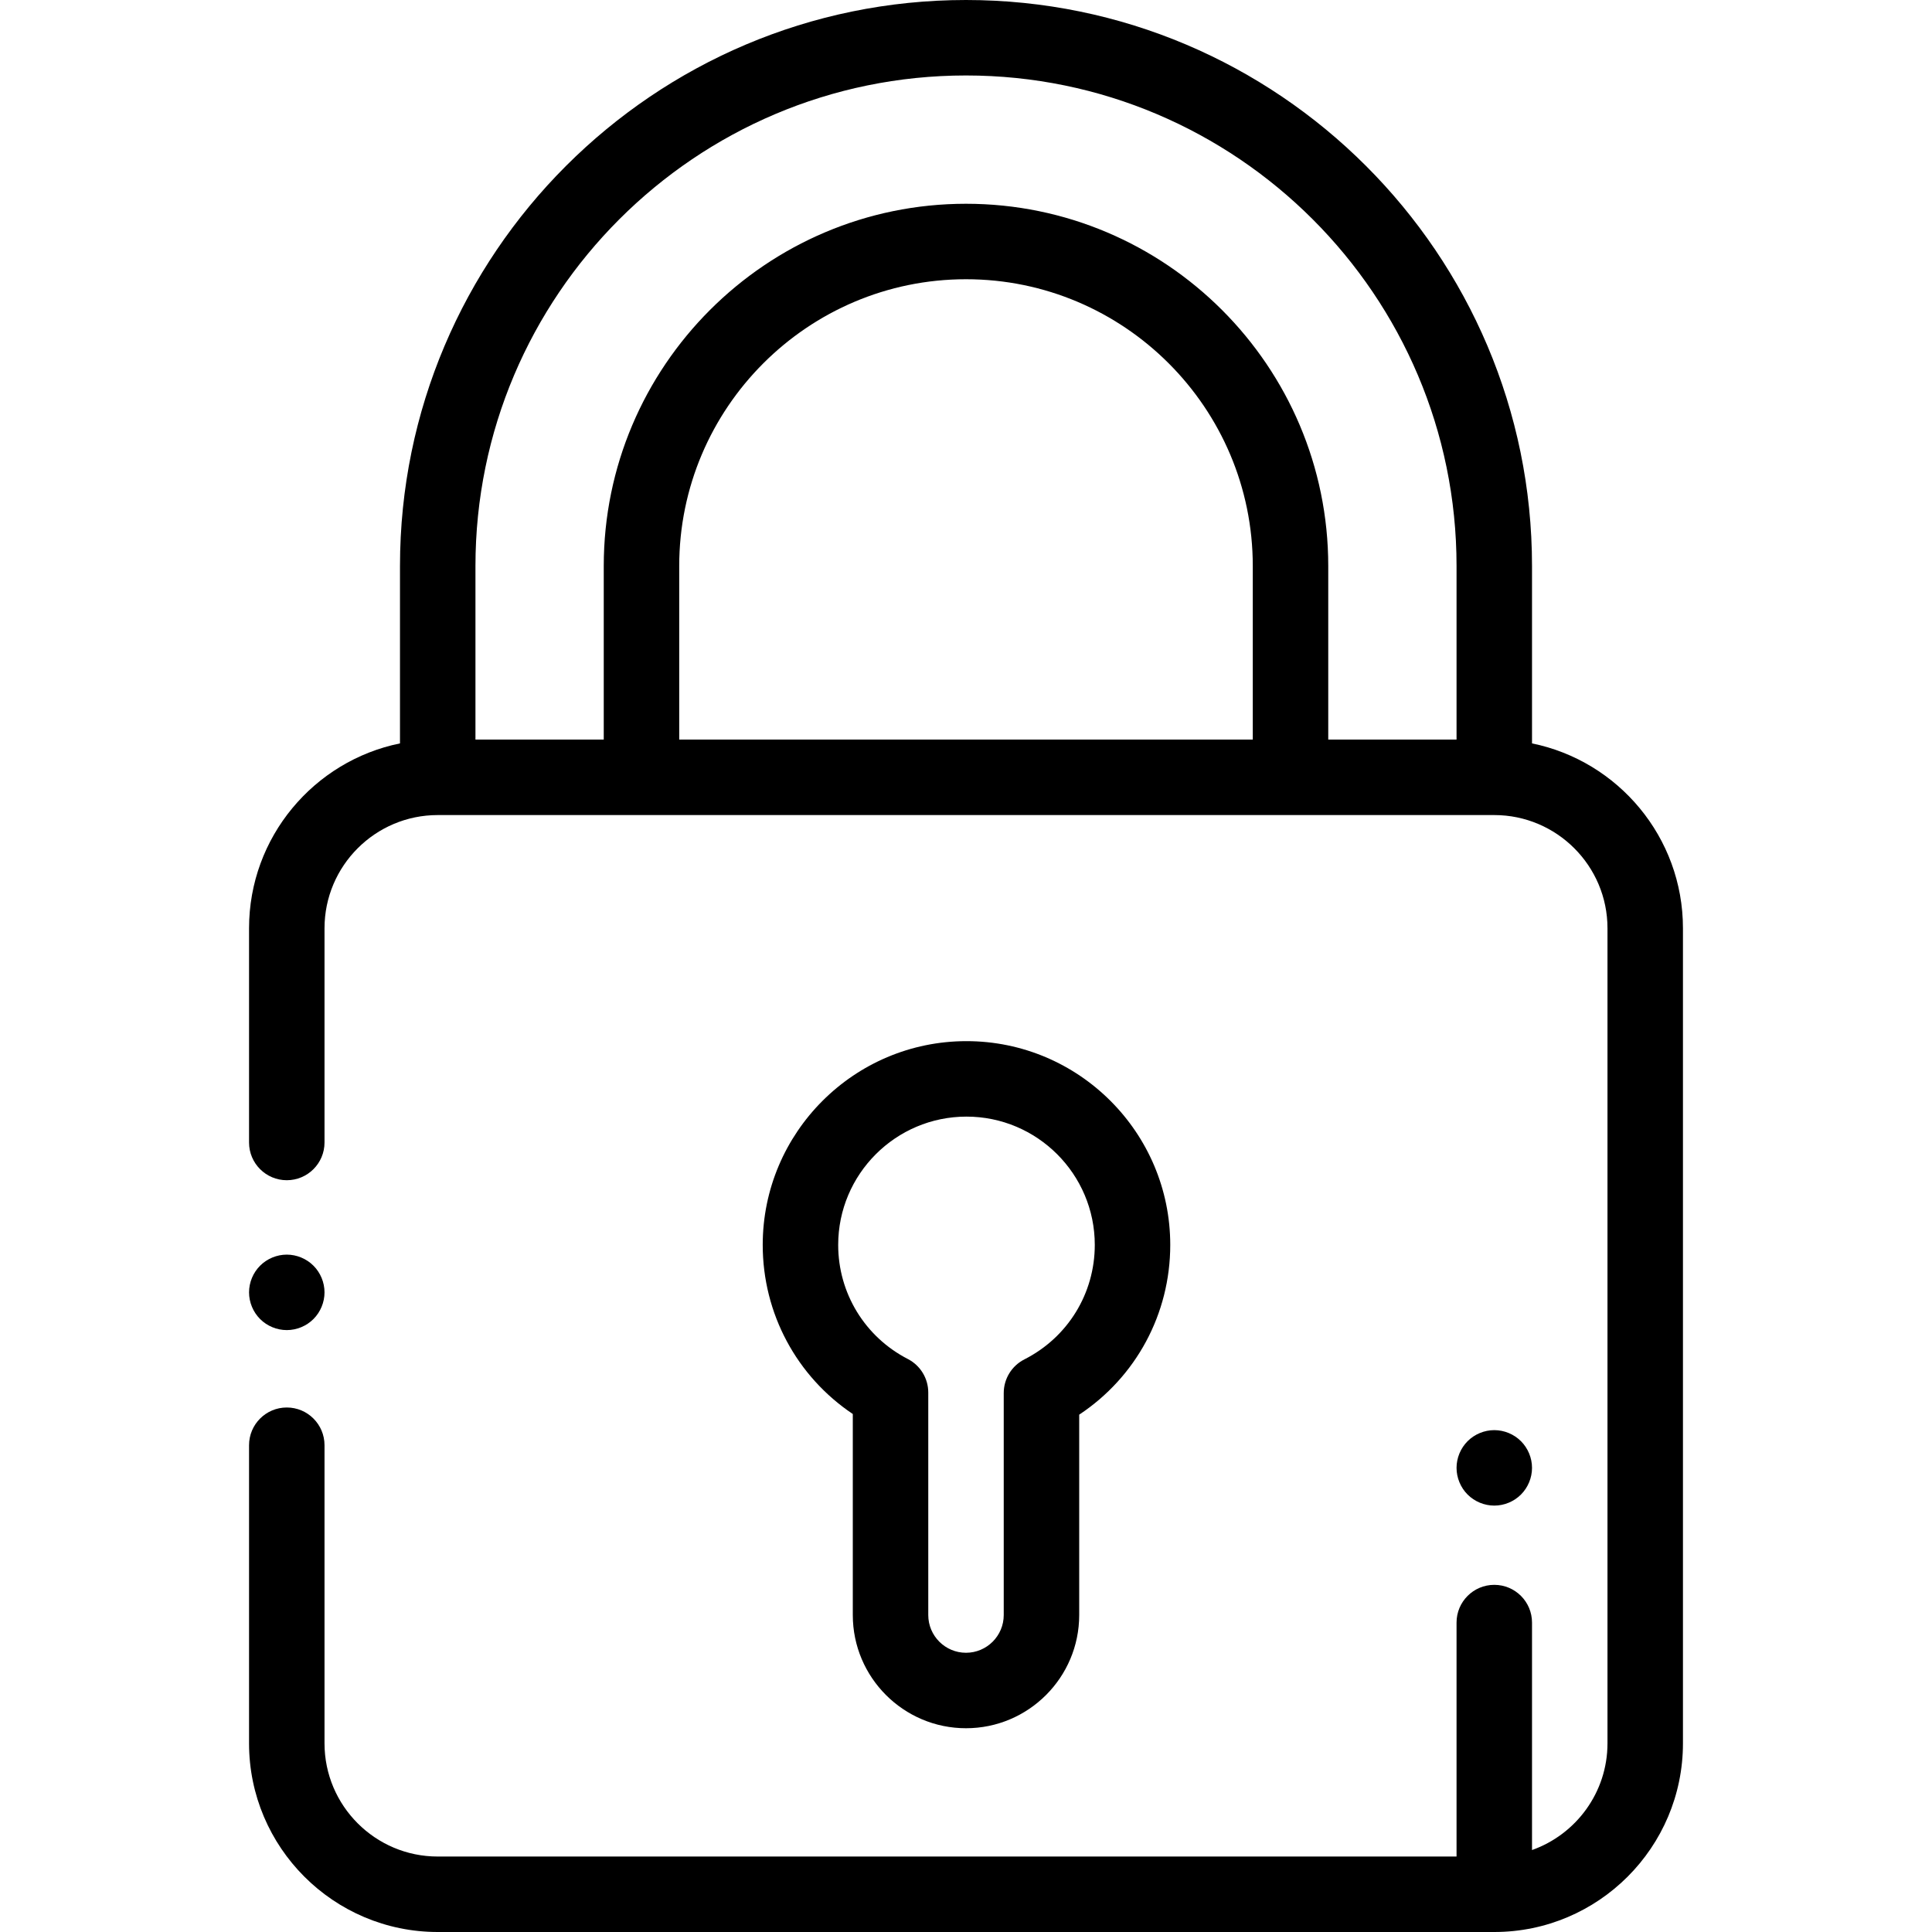
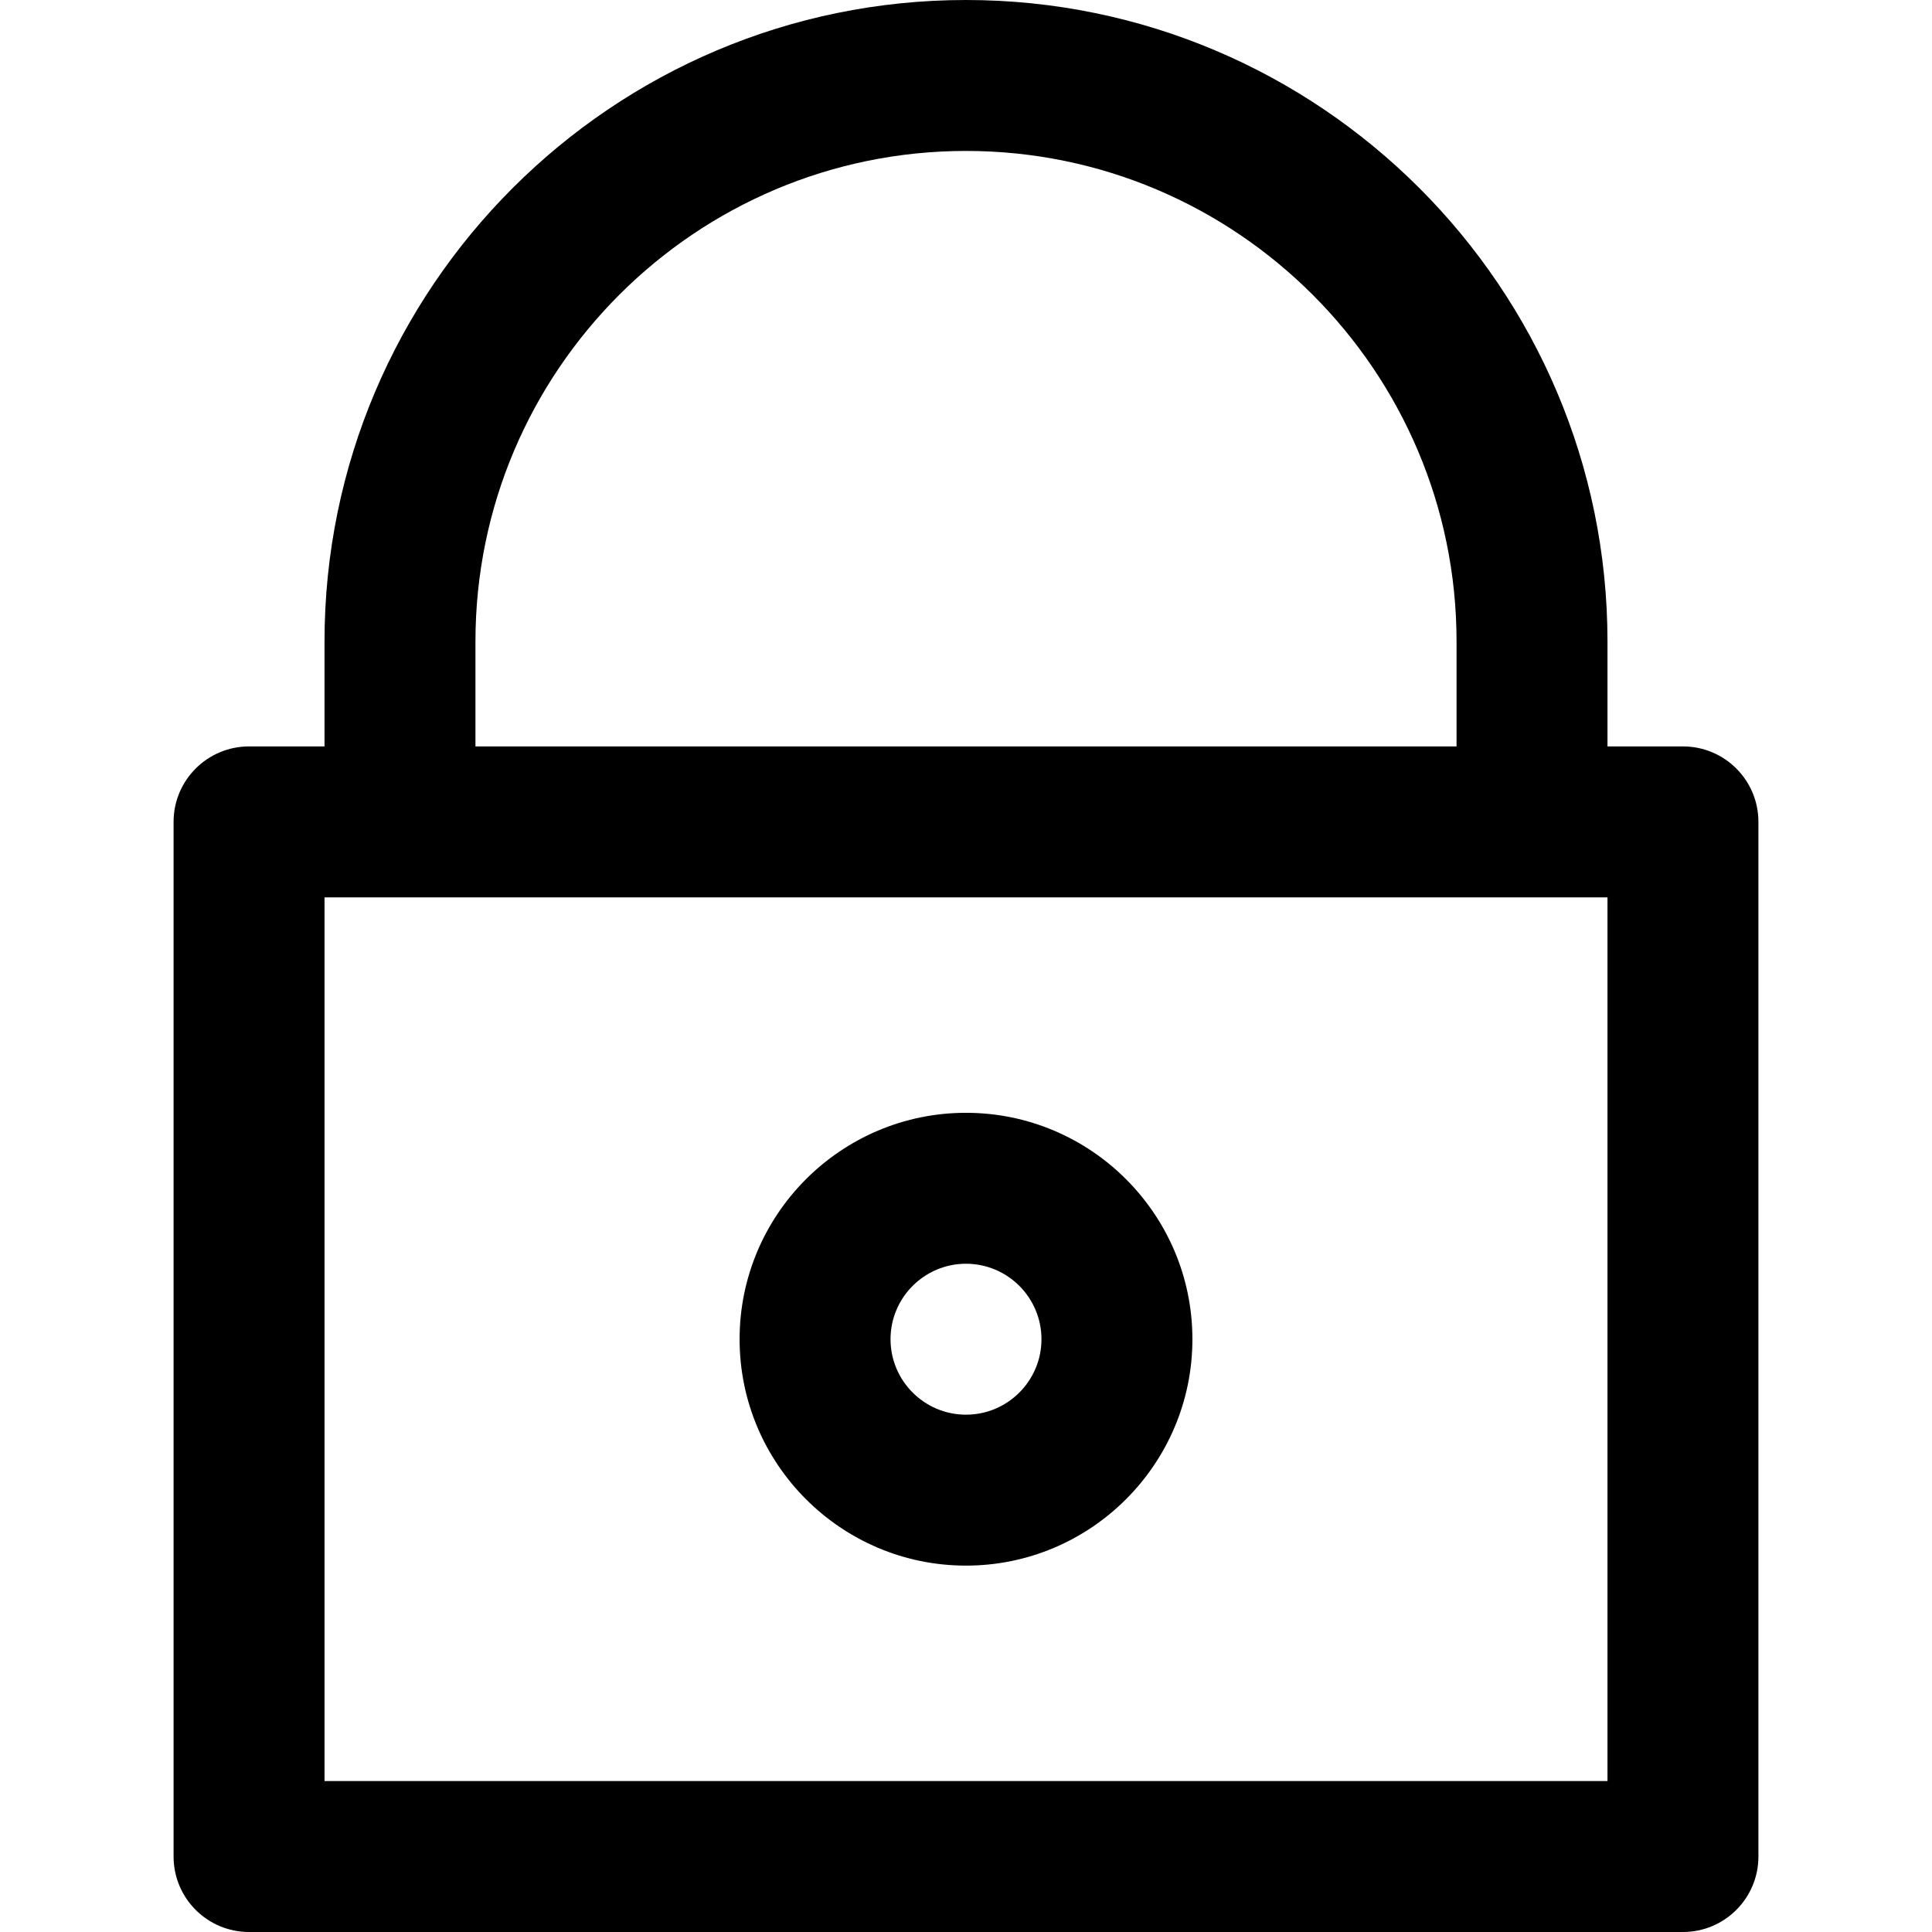
- <svg xmlns="http://www.w3.org/2000/svg" height="512pt" version="1.1" viewBox="-66 0 512 512" width="512pt">
-   <g id="surface1">
-     <path d="M 340 197.008 L 340 150 C 340 67.289 272.711 0 190 0 C 107.289 0 40 67.289 40 150 L 40 197.008 C 17.203 201.652 0 221.855 0 246 L 0 302.77 C 0 308.293 4.477 312.77 10 312.77 C 15.523 312.77 20 308.293 20 302.77 L 20 246 C 20 229.457 33.457 216 50 216 L 330 216 C 346.543 216 360 229.457 360 246 L 360 462 C 360 475.035 351.641 486.152 340 490.281 L 340 430 C 340 424.477 335.523 420 330 420 C 324.477 420 320 424.477 320 430 L 320 492 L 50 492 C 33.457 492 20 478.543 20 462 L 20 383 C 20 377.477 15.523 373 10 373 C 4.477 373 0 377.477 0 383 L 0 462 C 0 489.57 22.43 512 50 512 L 330 512 C 357.57 512 380 489.57 380 462 L 380 246 C 380 221.855 362.797 201.652 340 197.008 Z M 114 196 L 114 150 C 114 108.094 148.094 74 190 74 C 231.906 74 266 108.094 266 150 L 266 196 Z M 286 196 L 286 150 C 286 97.066 242.934 54 190 54 C 137.066 54 94 97.066 94 150 L 94 196 L 60 196 L 60 150 C 60 78.316 118.316 20 190 20 C 261.684 20 320 78.316 320 150 L 320 196 Z M 286 196 " style=" stroke:none;fill-rule:nonzero;fill:rgb(0%,0%,0%);fill-opacity:1;" />
-     <path d="M 10 352.488 C 12.629 352.488 15.211 351.422 17.07 349.559 C 18.93 347.699 20 345.121 20 342.488 C 20 339.859 18.93 337.277 17.07 335.422 C 15.211 333.559 12.629 332.488 10 332.488 C 7.371 332.488 4.789 333.559 2.93 335.422 C 1.07 337.277 0 339.859 0 342.488 C 0 345.121 1.07 347.699 2.93 349.559 C 4.789 351.422 7.371 352.488 10 352.488 Z M 10 352.488 " style=" stroke:none;fill-rule:nonzero;fill:rgb(0%,0%,0%);fill-opacity:1;" />
-     <path d="M 190 458 C 206.543 458 220 444.543 220 428 L 220 374.898 C 235.023 364.953 244.129 348.234 244.129 329.914 C 244.129 300.141 219.902 275.914 190.129 275.914 C 160.352 275.914 136.129 300.141 136.129 329.914 C 136.129 348.102 145.133 364.758 160 374.727 L 160 428 C 160 444.543 173.457 458 190 458 Z M 156.129 329.914 C 156.129 311.164 171.379 295.914 190.129 295.914 C 208.875 295.914 224.129 311.164 224.129 329.914 C 224.129 342.789 216.98 354.41 205.477 360.25 C 202.117 361.953 200 365.398 200 369.168 L 200 428 C 200 433.516 195.516 438 190 438 C 184.484 438 180 433.516 180 428 L 180 369.035 C 180 365.293 177.91 361.863 174.582 360.148 C 163.199 354.281 156.129 342.695 156.129 329.914 Z M 156.129 329.914 " style=" stroke:none;fill-rule:nonzero;fill:rgb(0%,0%,0%);fill-opacity:1;" />
-     <path d="M 330 399 C 332.641 399 335.211 397.93 337.07 396.07 C 338.93 394.211 340 391.641 340 389 C 340 386.359 338.93 383.789 337.07 381.93 C 335.211 380.07 332.641 379 330 379 C 327.371 379 324.789 380.07 322.93 381.93 C 321.07 383.789 320 386.371 320 389 C 320 391.629 321.07 394.211 322.93 396.07 C 324.789 397.93 327.371 399 330 399 Z M 330 399 " style=" stroke:none;fill-rule:nonzero;fill:rgb(0%,0%,0%);fill-opacity:1;" />
+ <svg xmlns="http://www.w3.org/2000/svg" version="1.1" id="Capa_1" x="0px" y="0px" viewBox="0 0 512 512" style="enable-background:new 0 0 512 512;" xml:space="preserve">
+   <g>
+     <g>
+       <path d="M446,197.809h-20V170C426,76.262,349.738,0,256,0S86,76.262,86,170v27.809H66c-11.046,0-20,8.954-20,20V492    c0,11.046,8.954,20,20,20h380c11.046,0,20-8.954,20-20V217.809C466,206.763,457.046,197.809,446,197.809z M126,170    c0-71.682,58.318-130,130-130s130,58.318,130,130v27.809H126V170z M426,472H86V237.809h340V472z" />
+     </g>
  </g>
+   <g>
+     <g>
+       <path d="M256,294.905c-33.084,0-60,26.916-60,60c0,33.084,26.916,60,60,60s60-26.916,60-60    C316,321.821,289.084,294.905,256,294.905z M256,374.905c-11.028,0-20-8.972-20-20c0-11.028,8.972-20,20-20s20,8.972,20,20    C276,365.933,267.028,374.905,256,374.905z" />
+     </g>
+   </g>
+   <g>
+ </g>
+   <g>
+ </g>
+   <g>
+ </g>
+   <g>
+ </g>
+   <g>
+ </g>
+   <g>
+ </g>
+   <g>
+ </g>
+   <g>
+ </g>
+   <g>
+ </g>
+   <g>
+ </g>
+   <g>
+ </g>
+   <g>
+ </g>
+   <g>
+ </g>
+   <g>
+ </g>
+   <g>
+ </g>
</svg>
